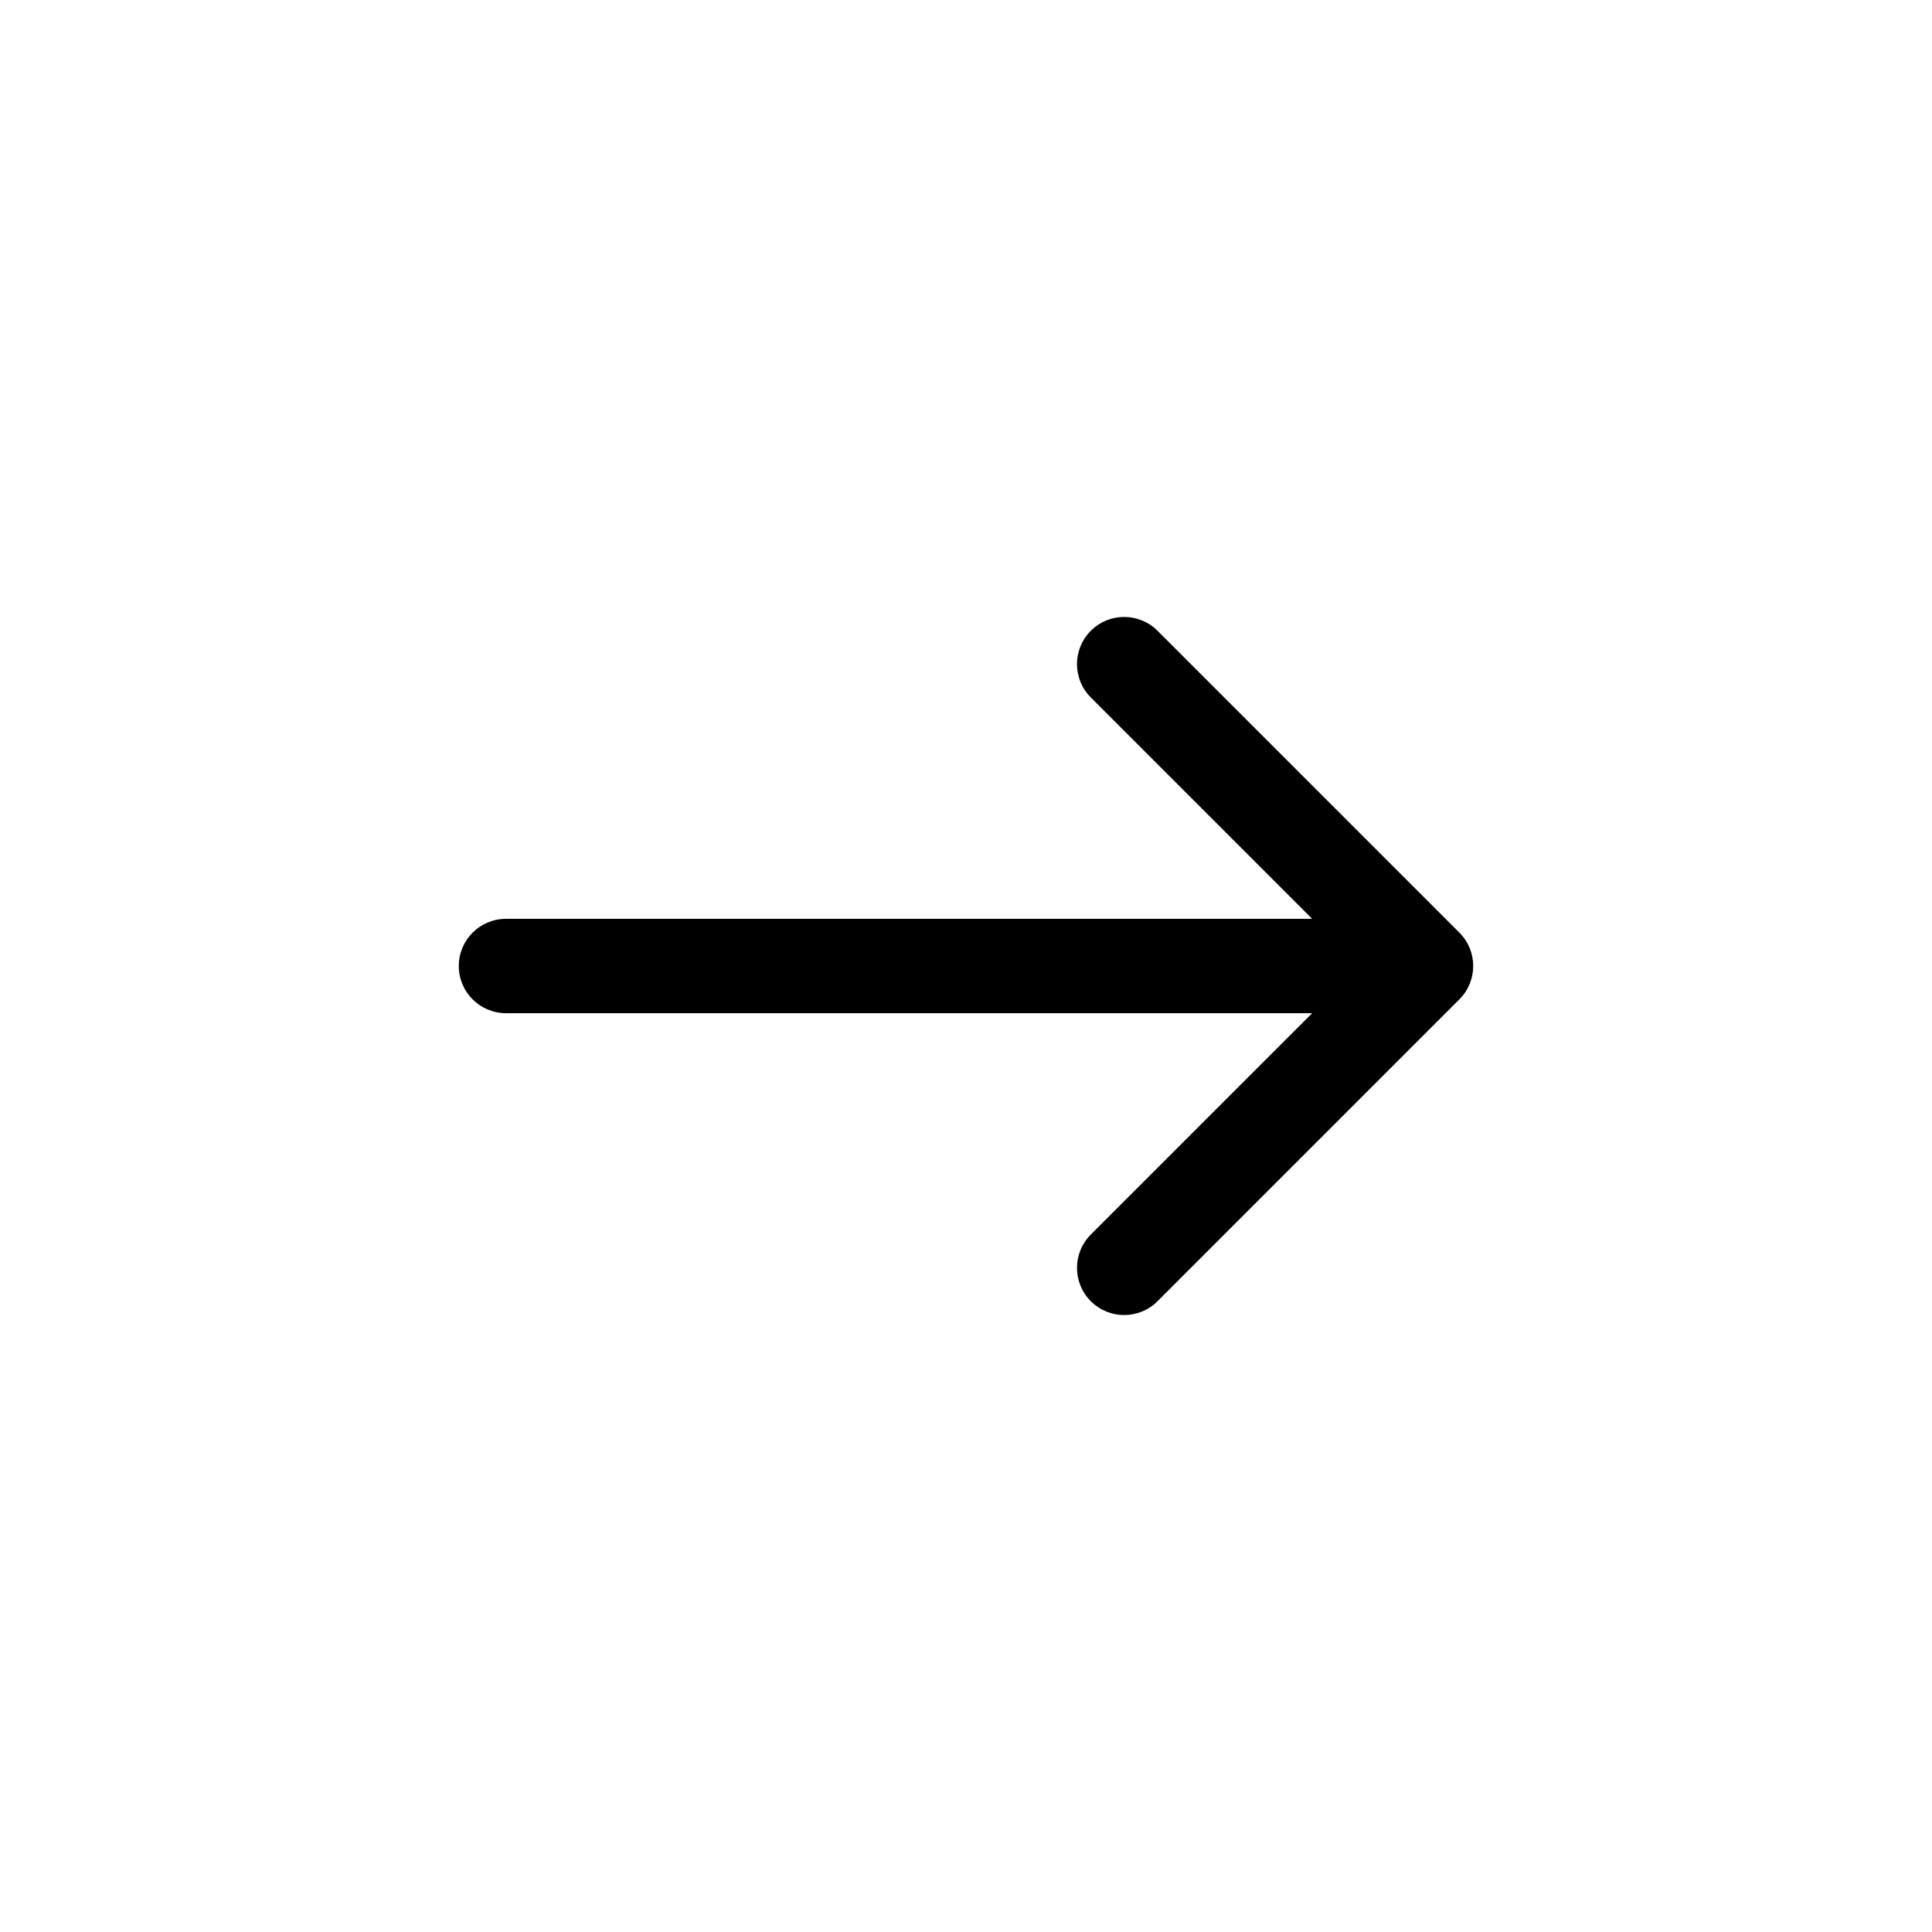
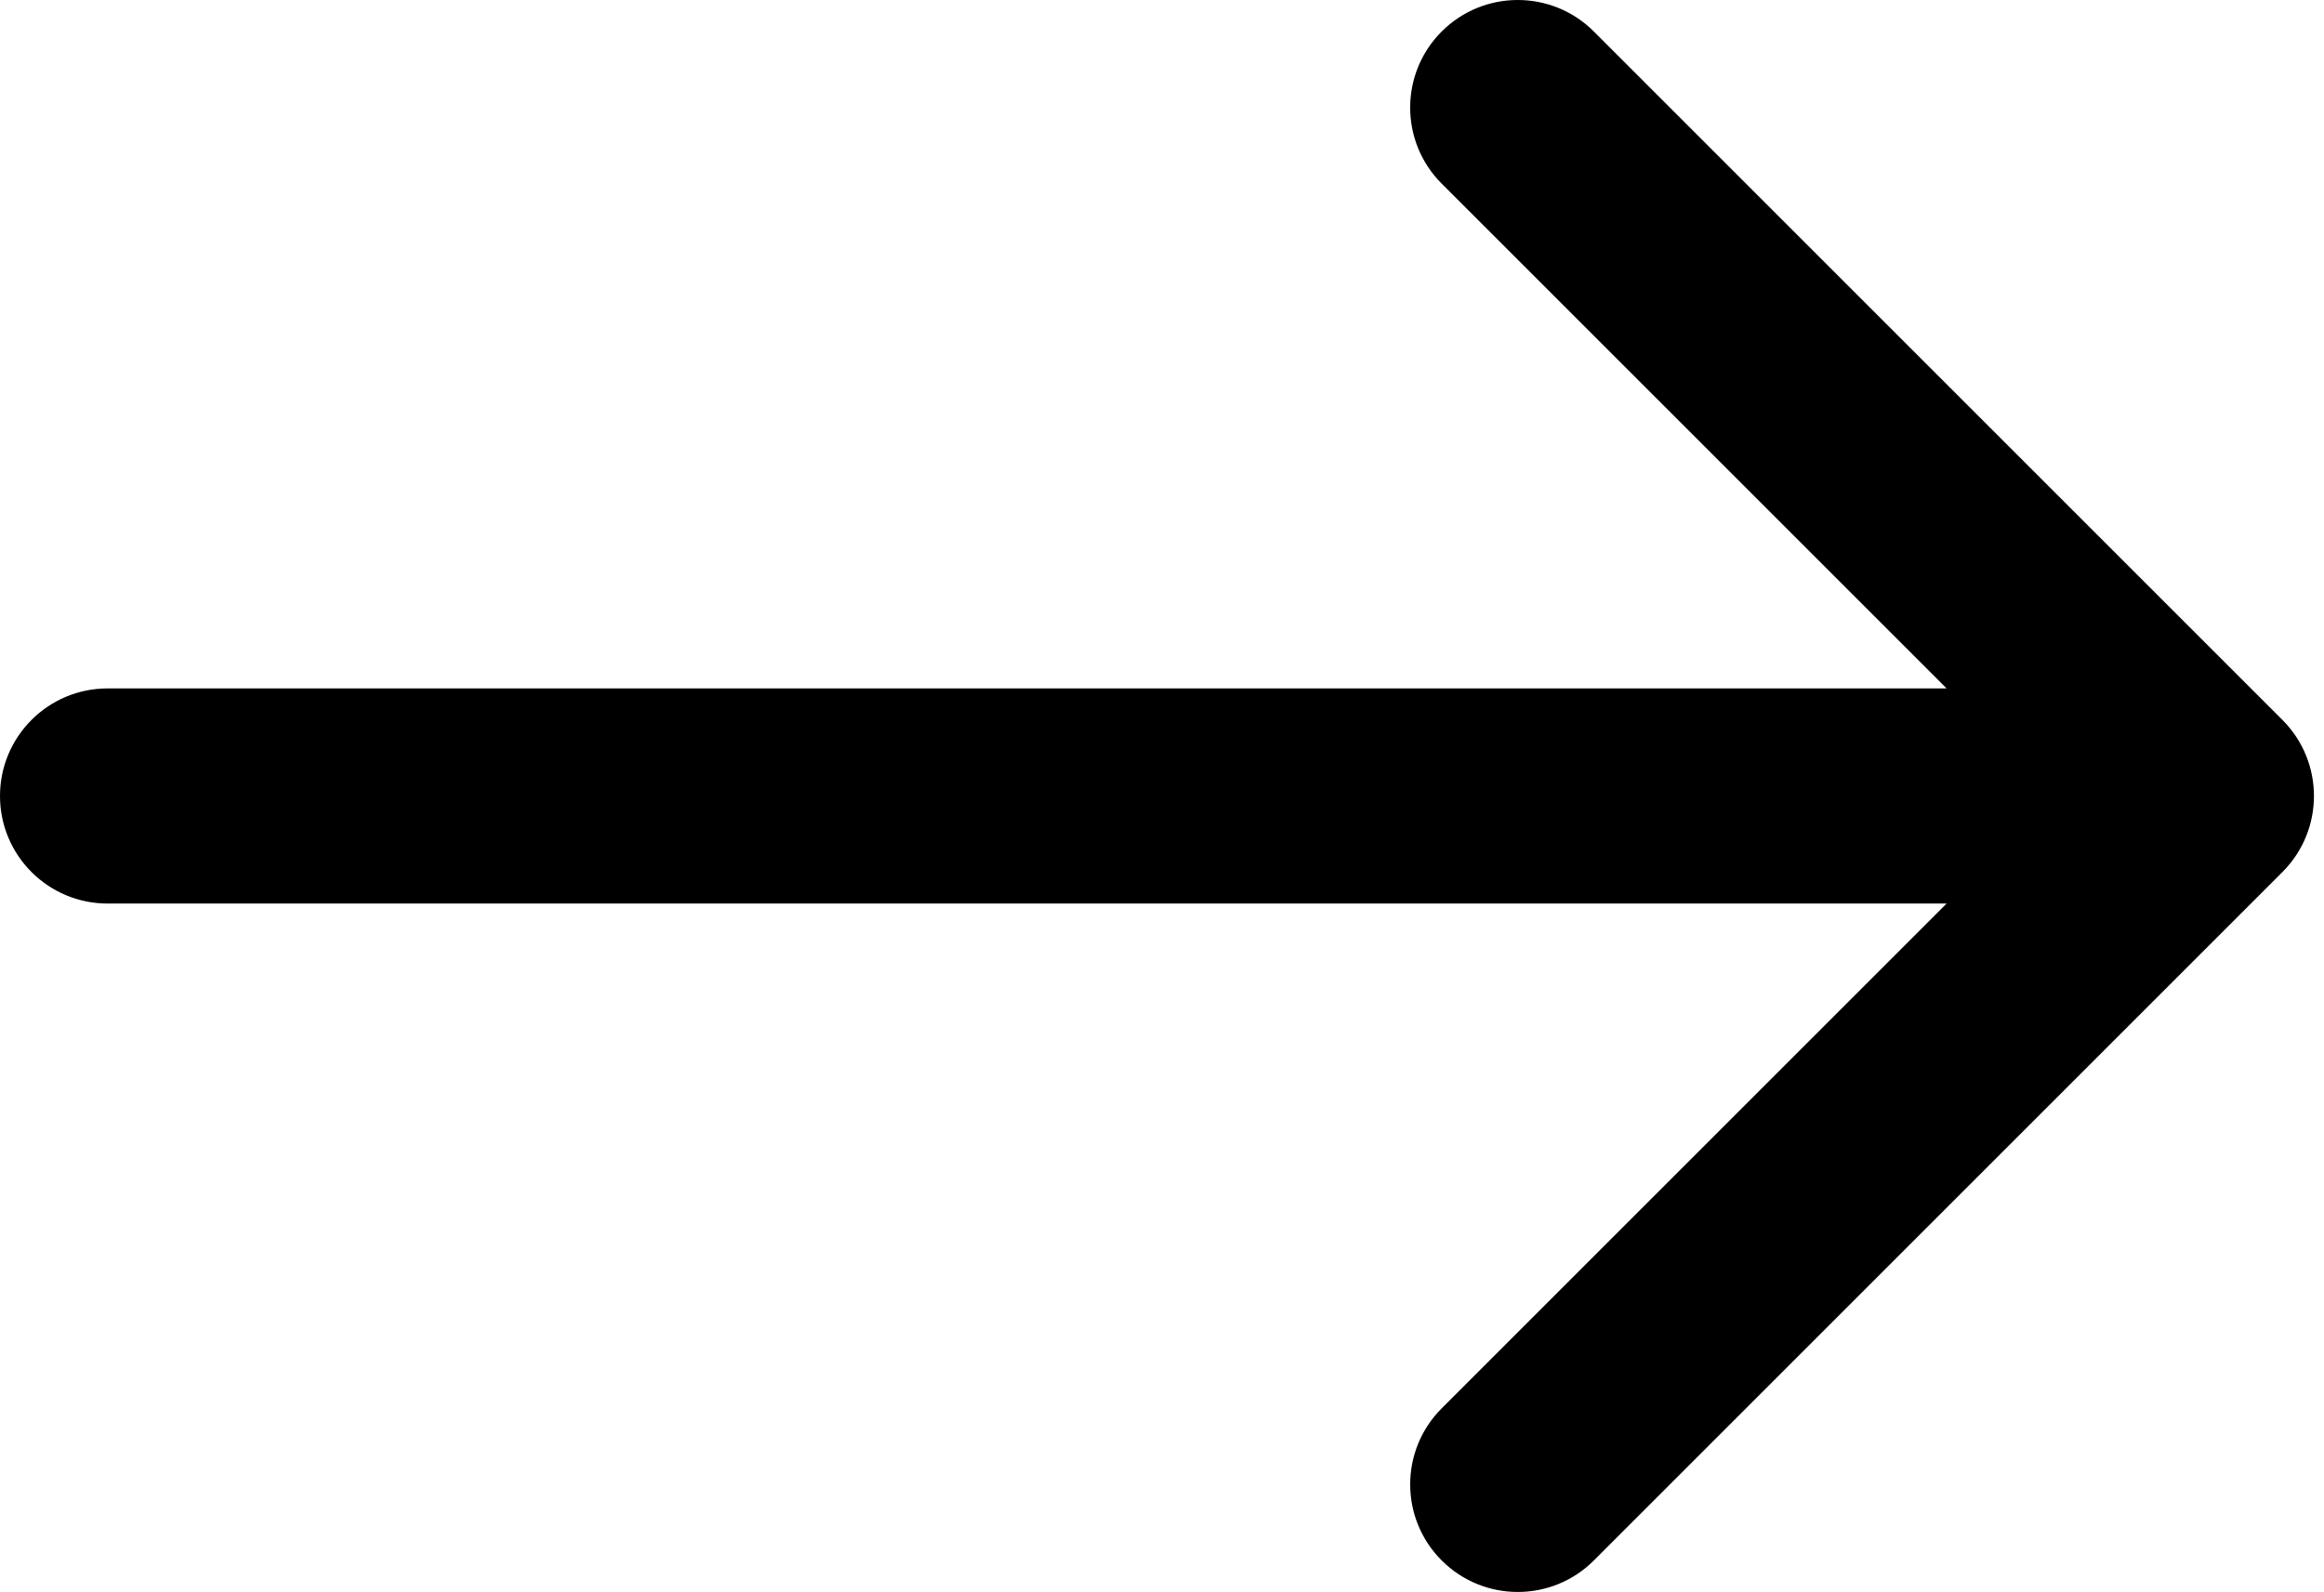
- <svg xmlns="http://www.w3.org/2000/svg" version="1.1" id="Layer_1" x="0px" y="0px" width="512px" height="512px" viewBox="0 0 512 512" enable-background="new 0 0 512 512" xml:space="preserve">
-   <path d="M386.755,247.161l-80-80c-4.881-4.881-12.797-4.881-17.678,0c-4.882,4.882-4.882,12.796,0,17.678l58.661,58.661H134.084  c-6.903,0-12.5,5.597-12.5,12.5s5.597,12.5,12.5,12.5h213.654l-58.659,58.661c-4.882,4.882-4.882,12.796,0,17.678  c2.441,2.44,5.64,3.661,8.839,3.661s6.398-1.221,8.839-3.661l79.998-80C391.637,259.957,391.637,252.043,386.755,247.161z" />
+ <svg xmlns="http://www.w3.org/2000/svg" version="1.1" width="270" height="185">
+   <rect id="backgroundrect" width="100%" height="100%" x="0" y="0" fill="none" stroke="none" />
+   <g class="currentLayer">
+     <g id="Layer1" opacity="1">
+       <g id="Shape1">
+         <path fill="#000000" id="shapePath1" d="M265.171,83.661 L185.171,3.661 C180.29,-1.22 172.374,-1.22 167.493,3.661 C162.611,8.543 162.611,16.457 167.493,21.339 L226.154,80 L12.5,80 C5.597,80 0,85.597 0,92.5 C0,99.403 5.597,105 12.5,105 L226.154,105 L167.495,163.661 C162.613,168.543 162.613,176.457 167.495,181.339 C169.936,183.779 173.135,185 176.334,185 C179.533,185 182.732,183.779 185.173,181.339 L265.171,101.339 C270.053,96.457 270.053,88.543 265.171,83.661 Z" />
+       </g>
+     </g>
+   </g>
</svg>
